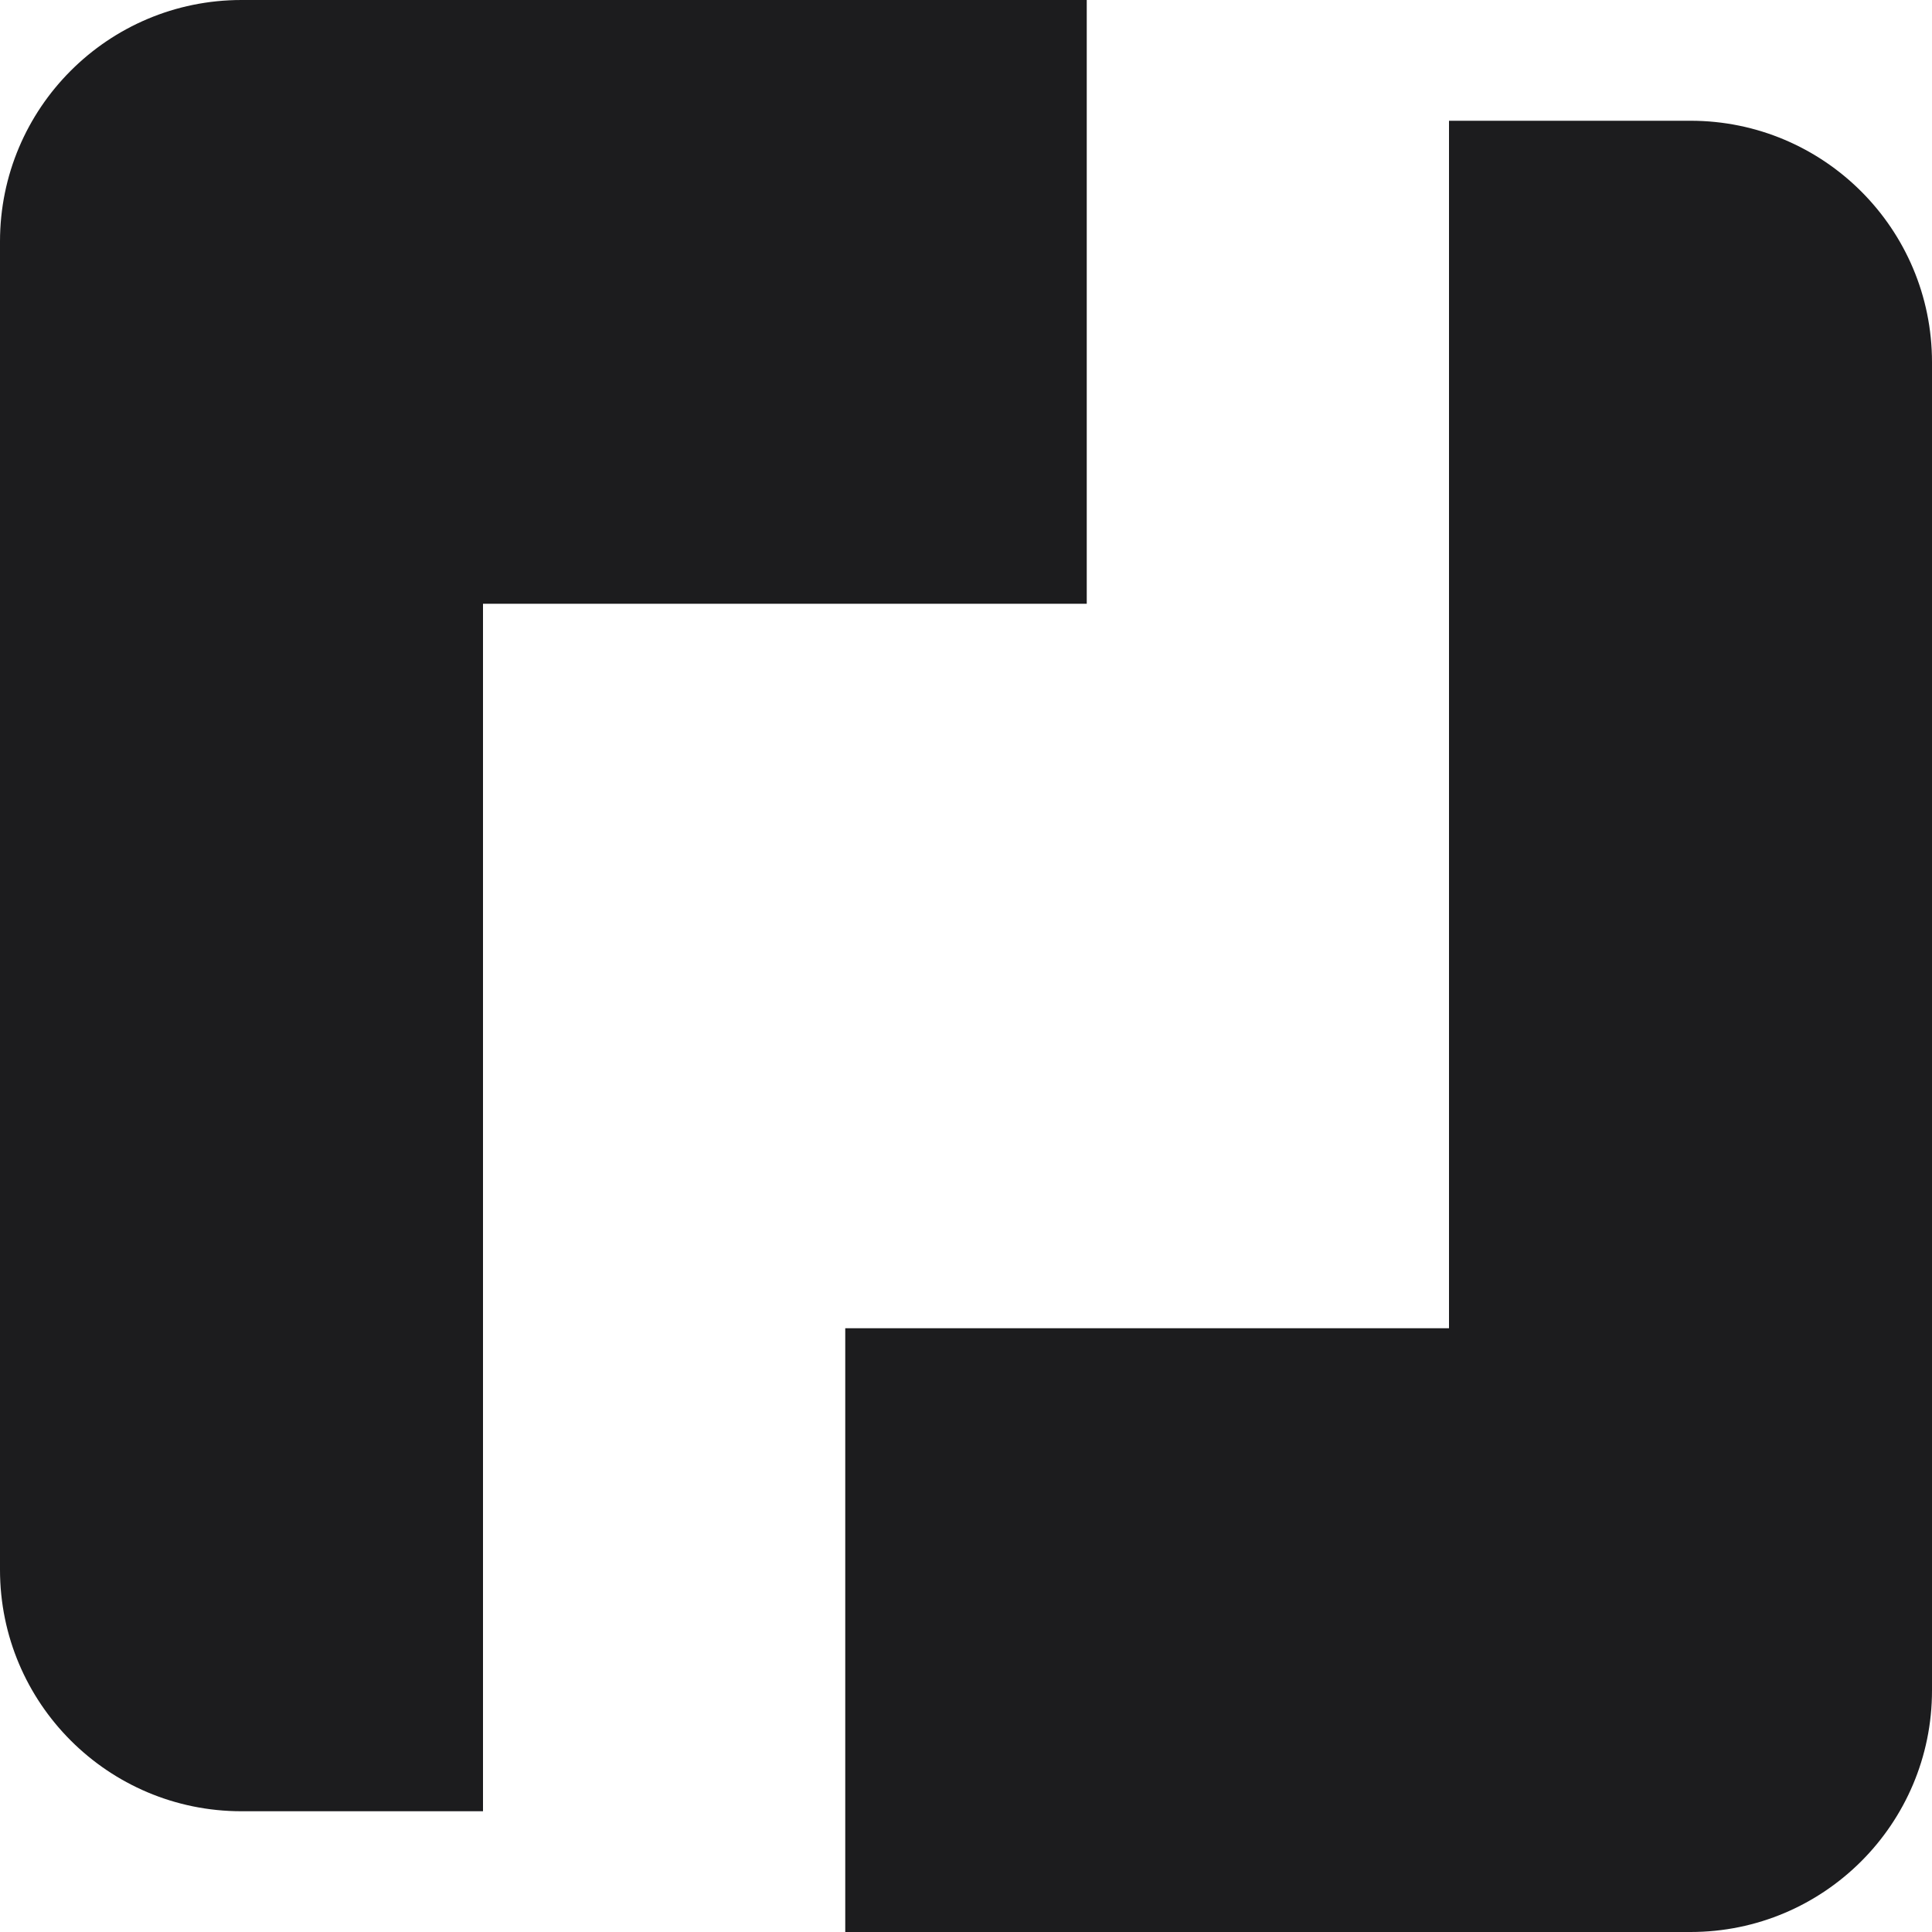
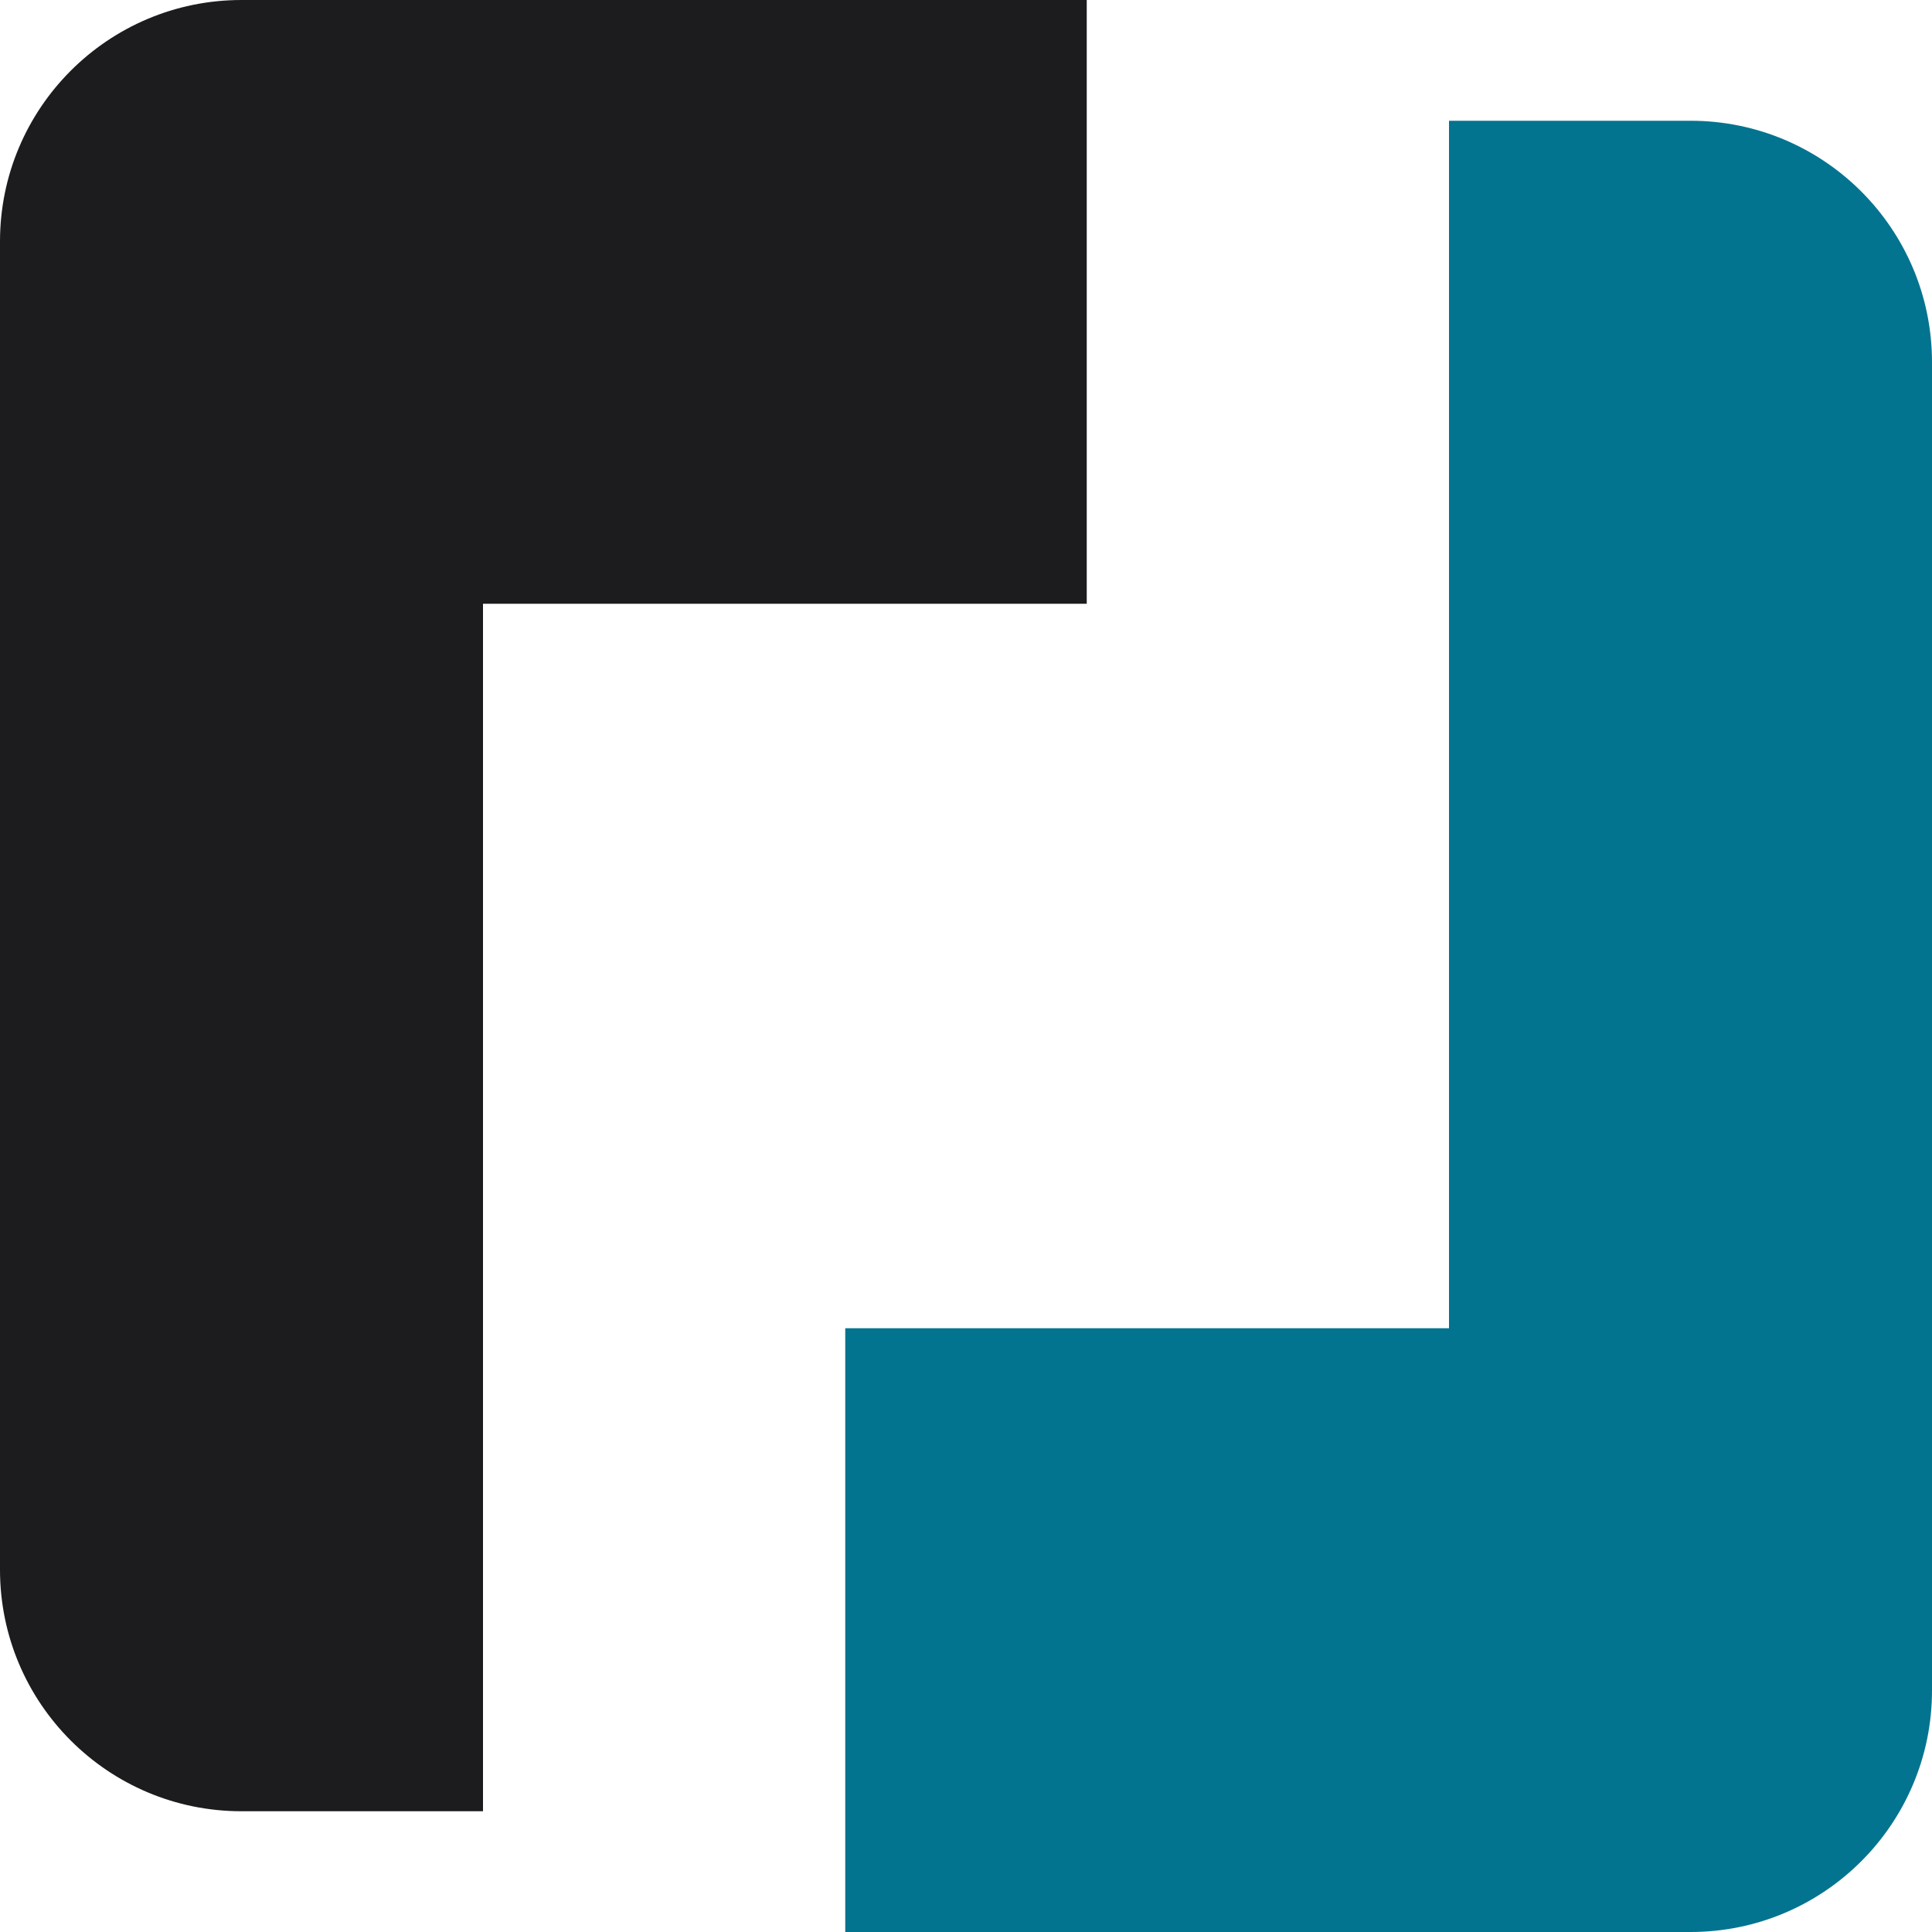
<svg xmlns="http://www.w3.org/2000/svg" width="16" height="16" viewBox="4 4 16 16" fill="none">
  <style>
    path { fill: #1C1C1E; }
-     @media (prefers-color-scheme: dark) { path { fill: #F5F5F7; } }
+     path + path { fill: #03748F; }
+     @media (prefers-color-scheme: dark) { path { fill: #F5F5F7; } path + path { fill: #06B6D4; } }
  </style>
  <path d="M13 4H6A2 2 0 0 0 4 6V17A2 2 0 0 0 6 19H8V9H13Z" />
  <path d="M11 20H18A2 2 0 0 0 20 18V7A2 2 0 0 0 18 5H16V15H11Z" />
</svg>
